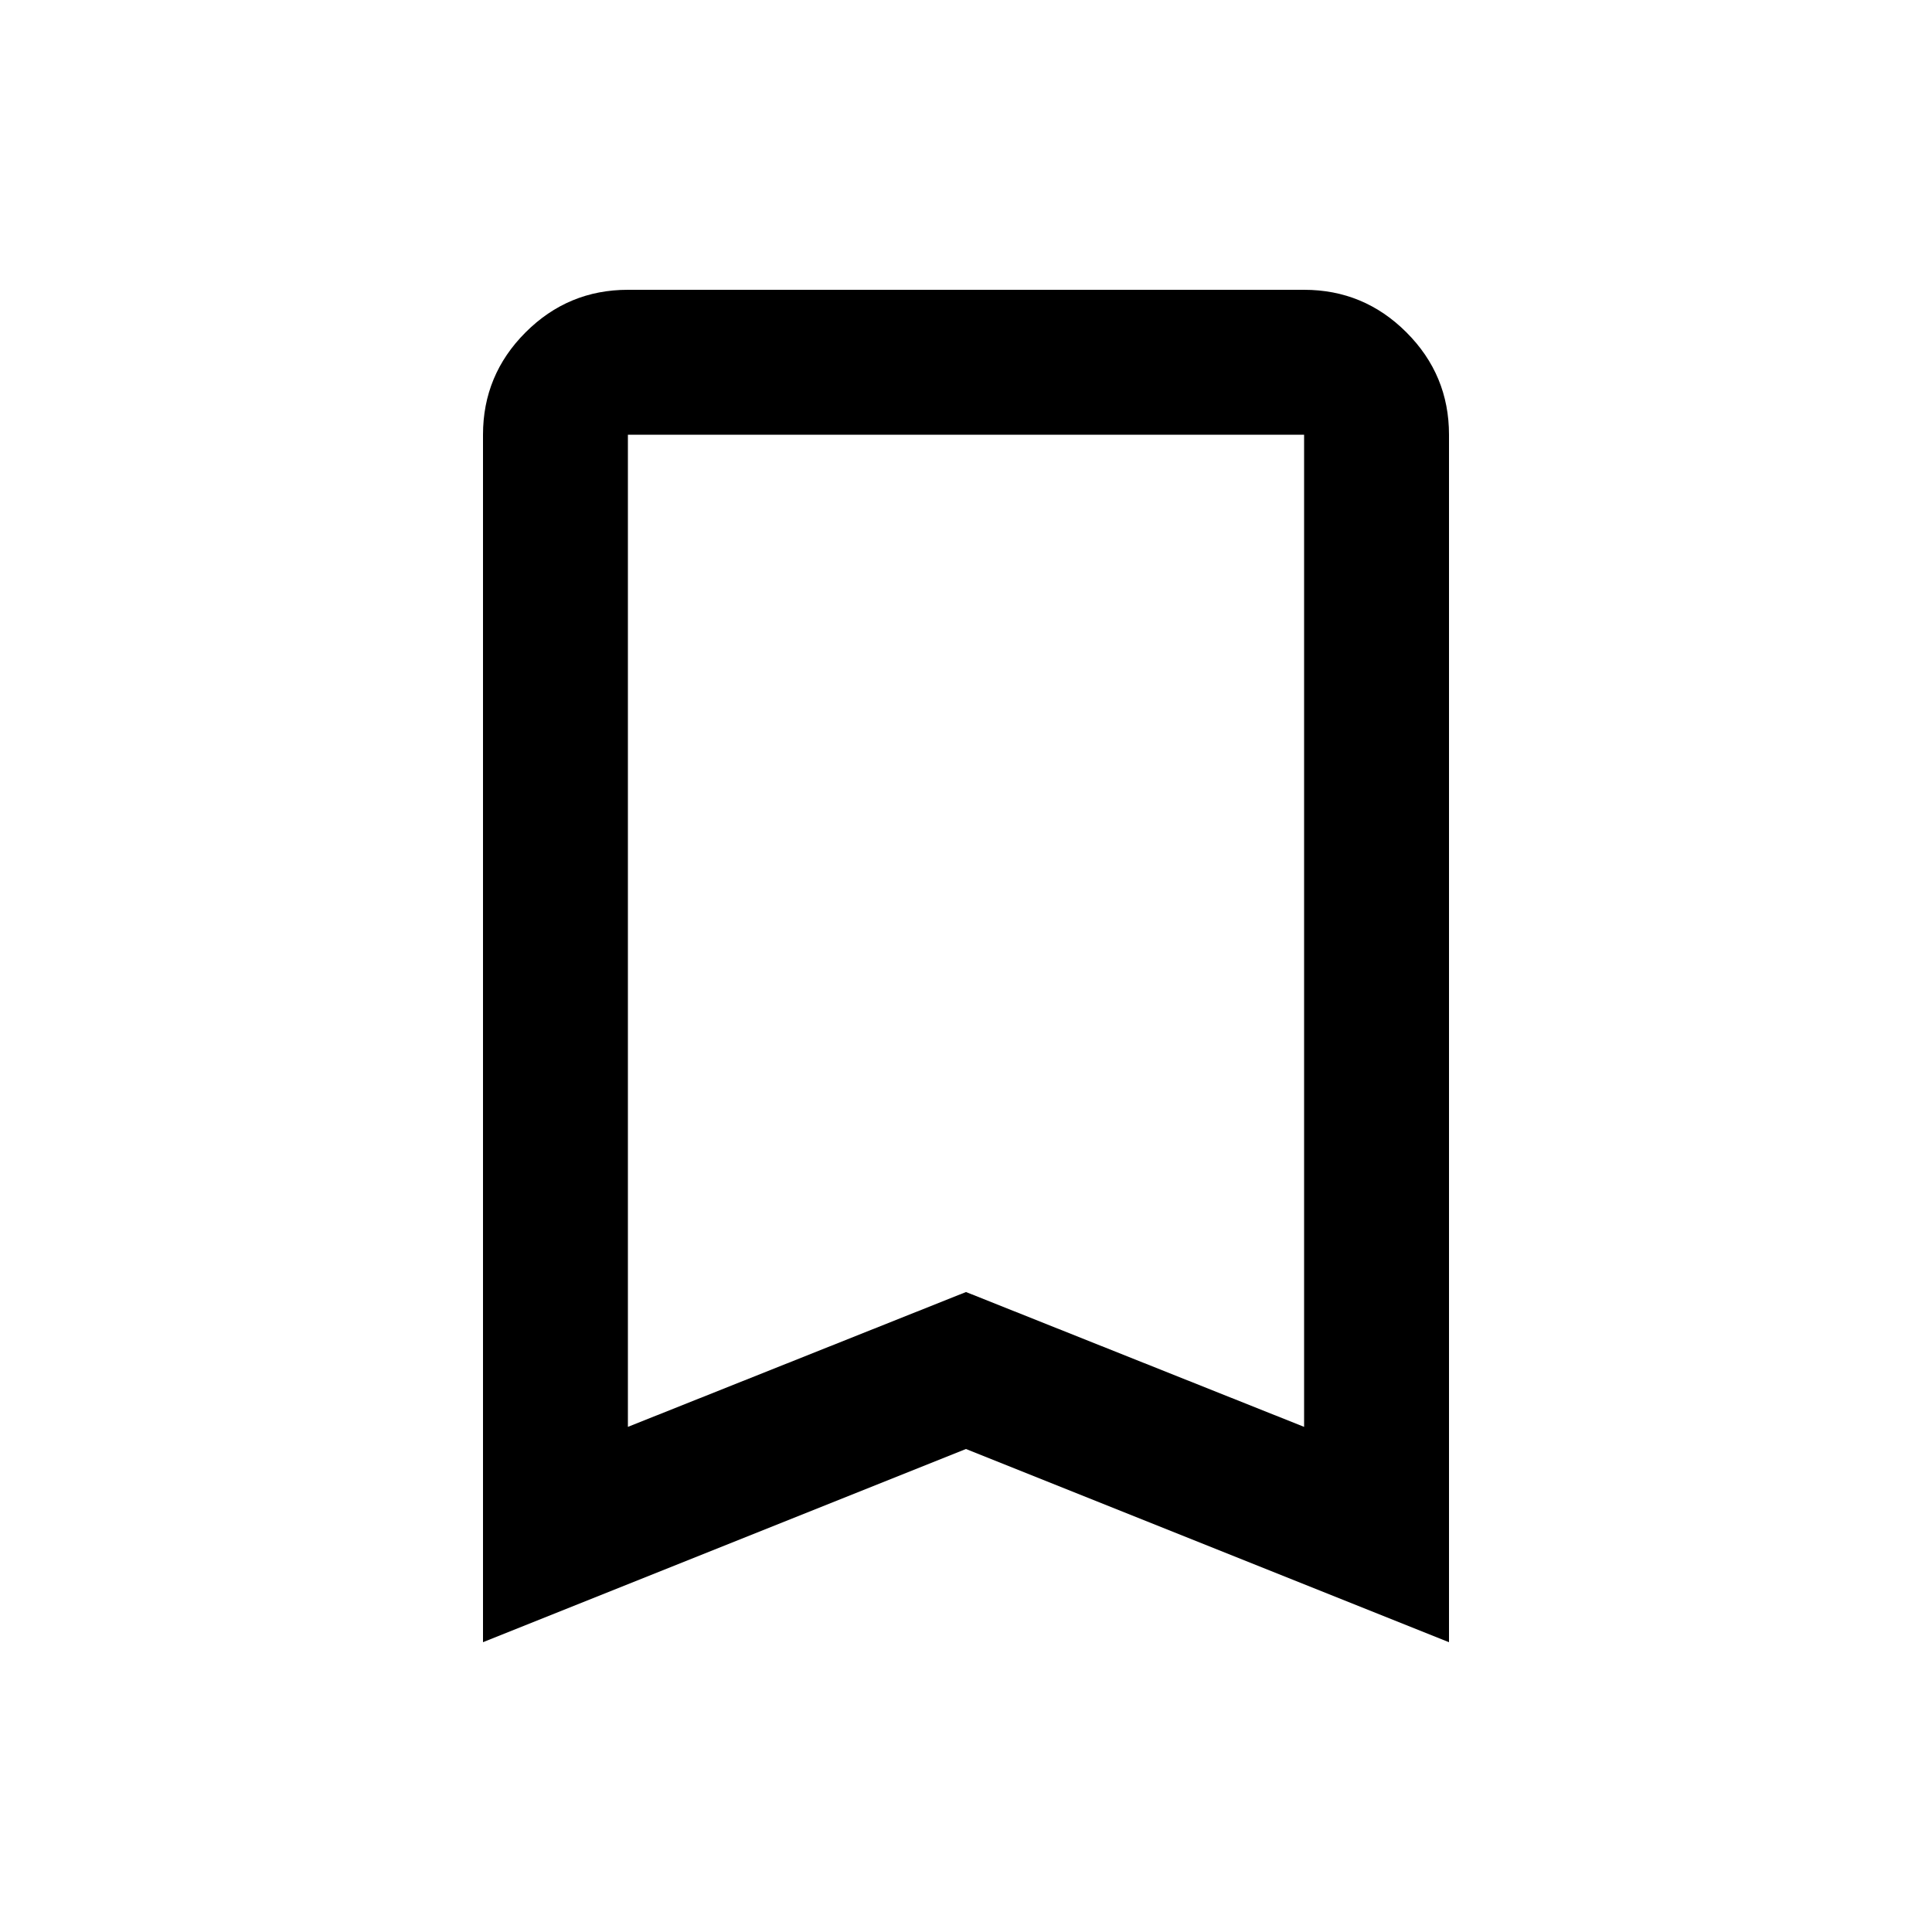
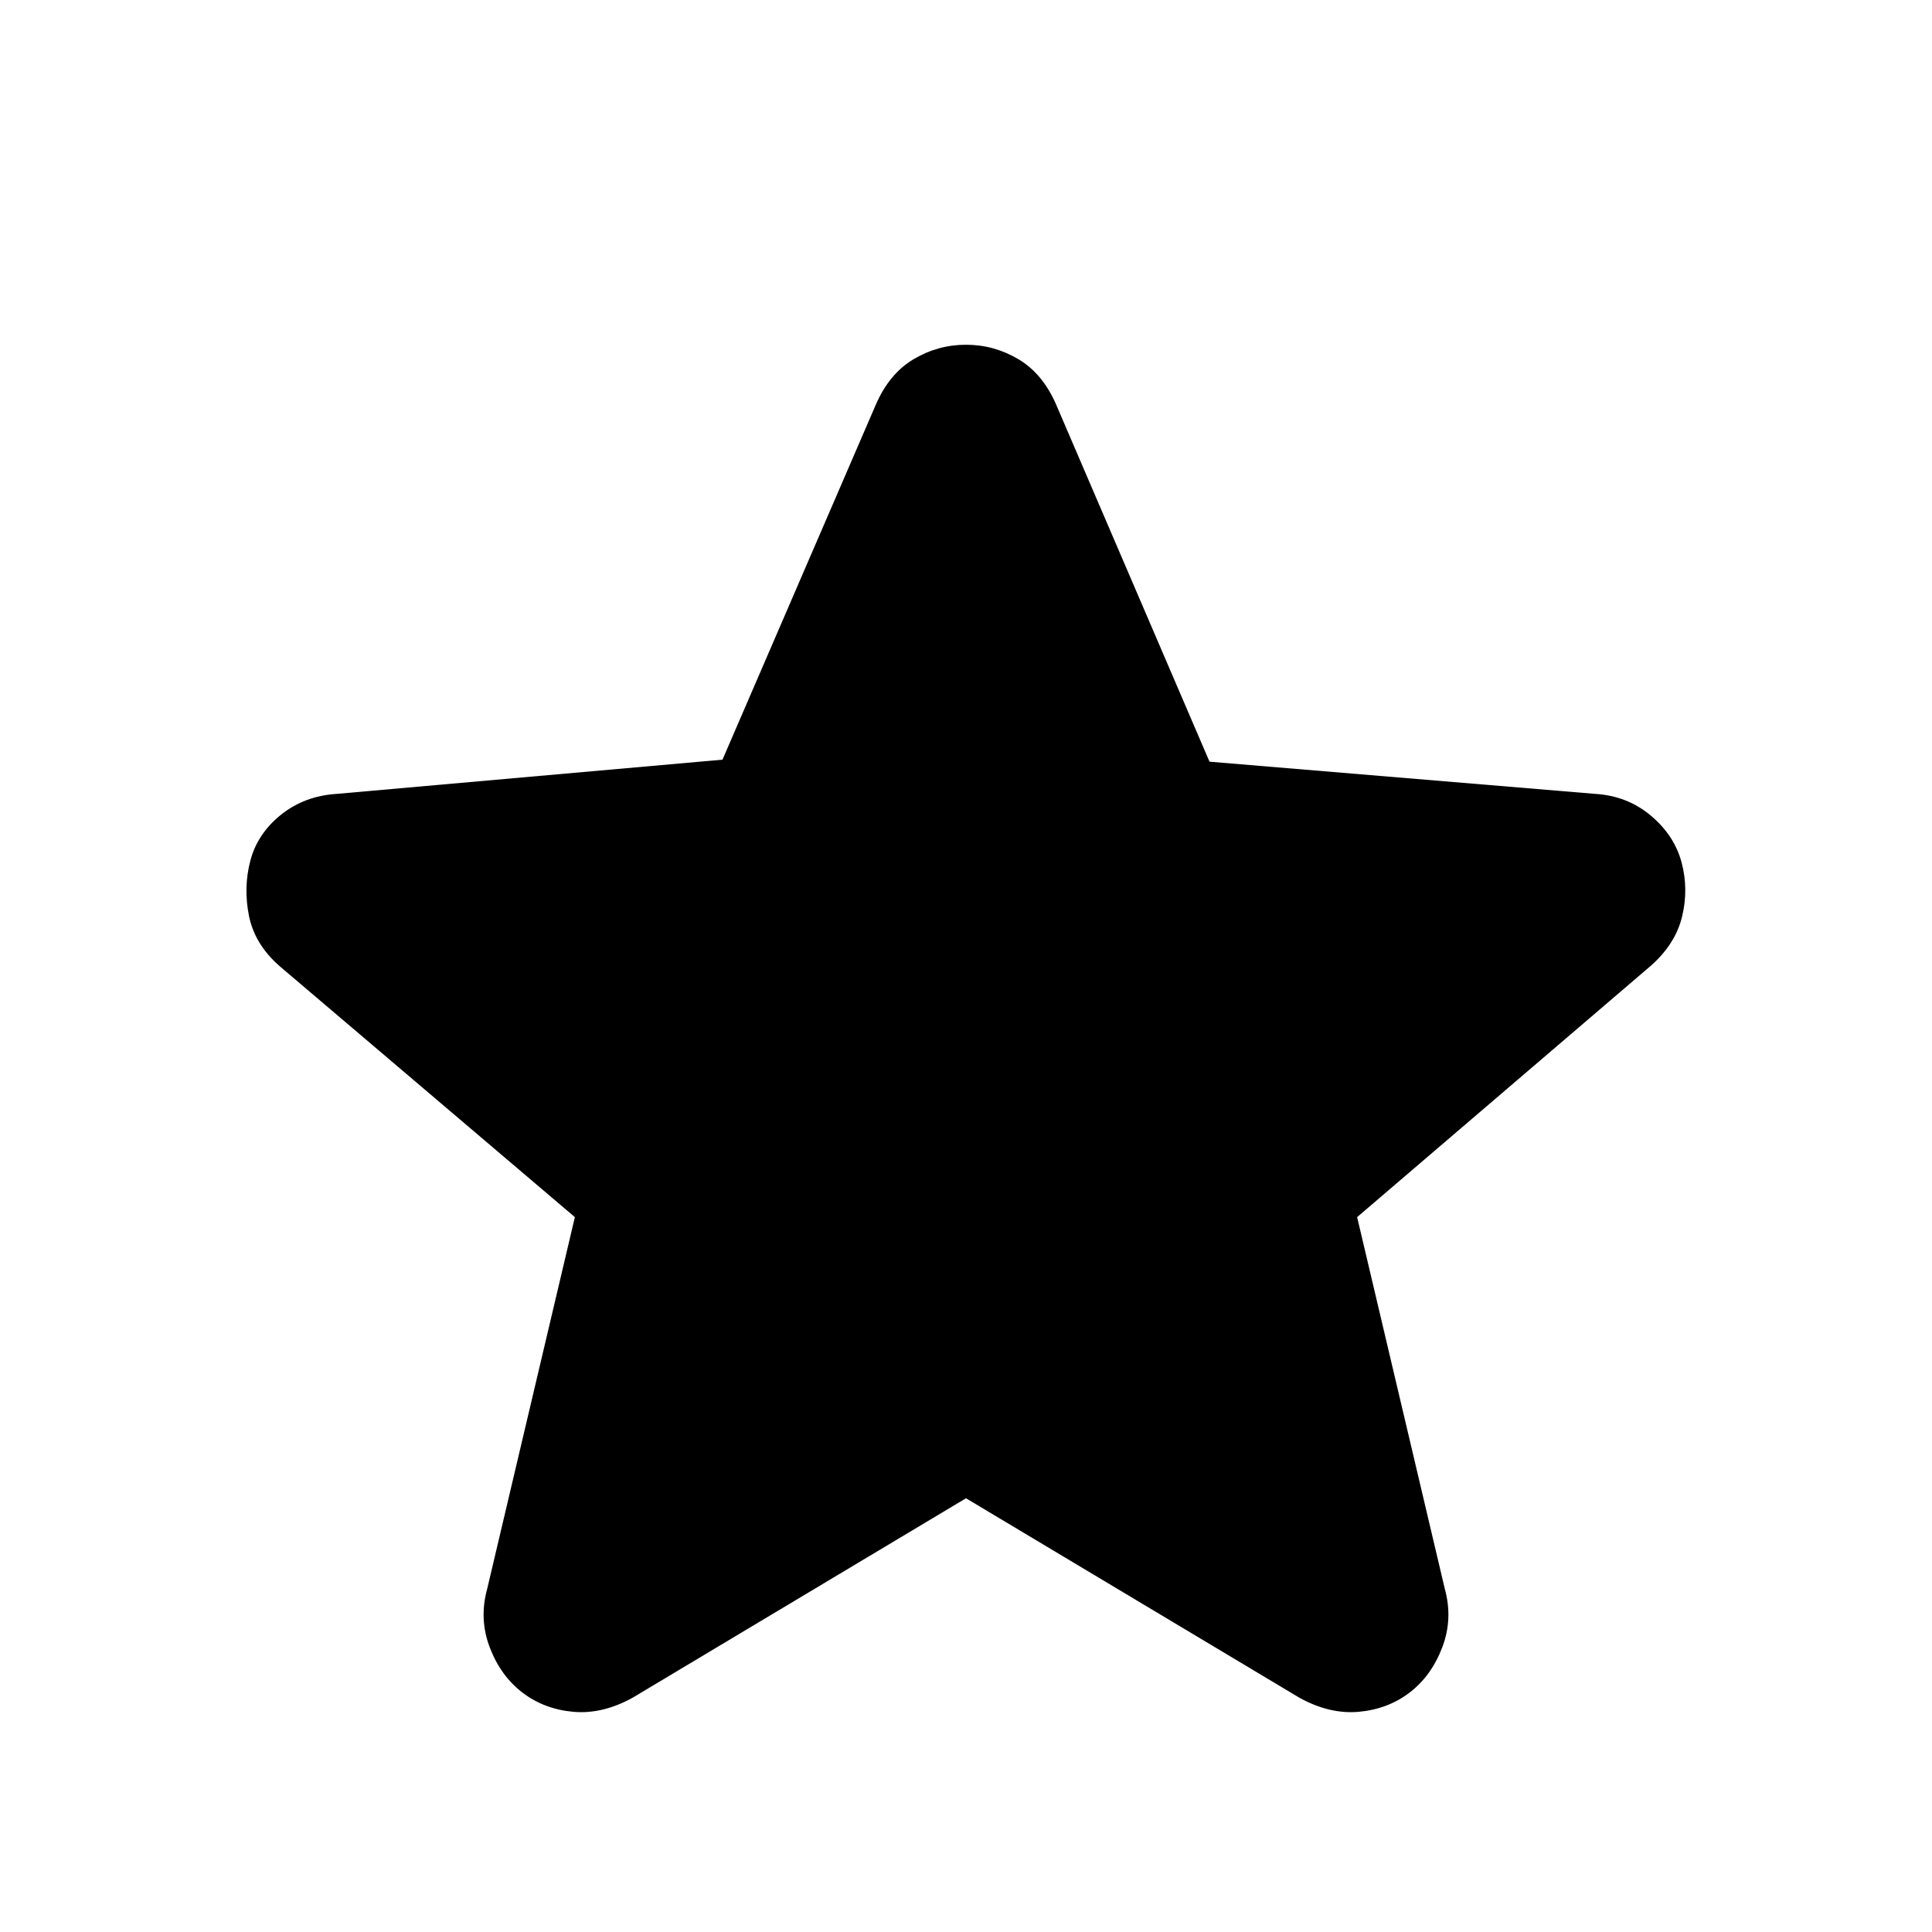
<svg xmlns="http://www.w3.org/2000/svg" height="20" viewBox="0 -960 960 960" width="20">
-   <path d="M240-144v-600q0-29.7 21.15-50.85Q282.3-816 312-816h336q29.7 0 50.85 21.15Q720-773.7 720-744v600l-240-96-240 96Zm72-107 168-67 168 67v-493H312v493Zm0-493h336-336Z" />
+   <path d="M480-215.521 314.304-116.39q-14.956 8.261-29.413 6.978-14.457-1.282-25.283-9.543t-16.24-22.435q-5.413-14.175-1.282-29.131l43.565-184.696-146.696-124.696q-12.391-10.826-15.239-25-2.848-14.174.717-27.566 3.566-13.391 15.24-22.717 11.674-9.327 27.631-10.327l191.695-17 76.131-176.261q6.696-15.522 18.804-22.717 12.109-7.196 26.066-7.196 13.957 0 26.066 7.196 12.108 7.195 18.804 22.717l76.131 177.261 191.695 16q15.957 1 27.631 10.827 11.674 9.826 15.24 23.217 3.565 13.392.217 27.066t-15.739 24.5L674.349-355.217l43.565 184.696q4.131 14.956-1.283 29.131-5.413 14.174-16.239 22.435t-25.283 9.543q-14.457 1.283-29.413-6.978L480-215.521Z" />
</svg>
